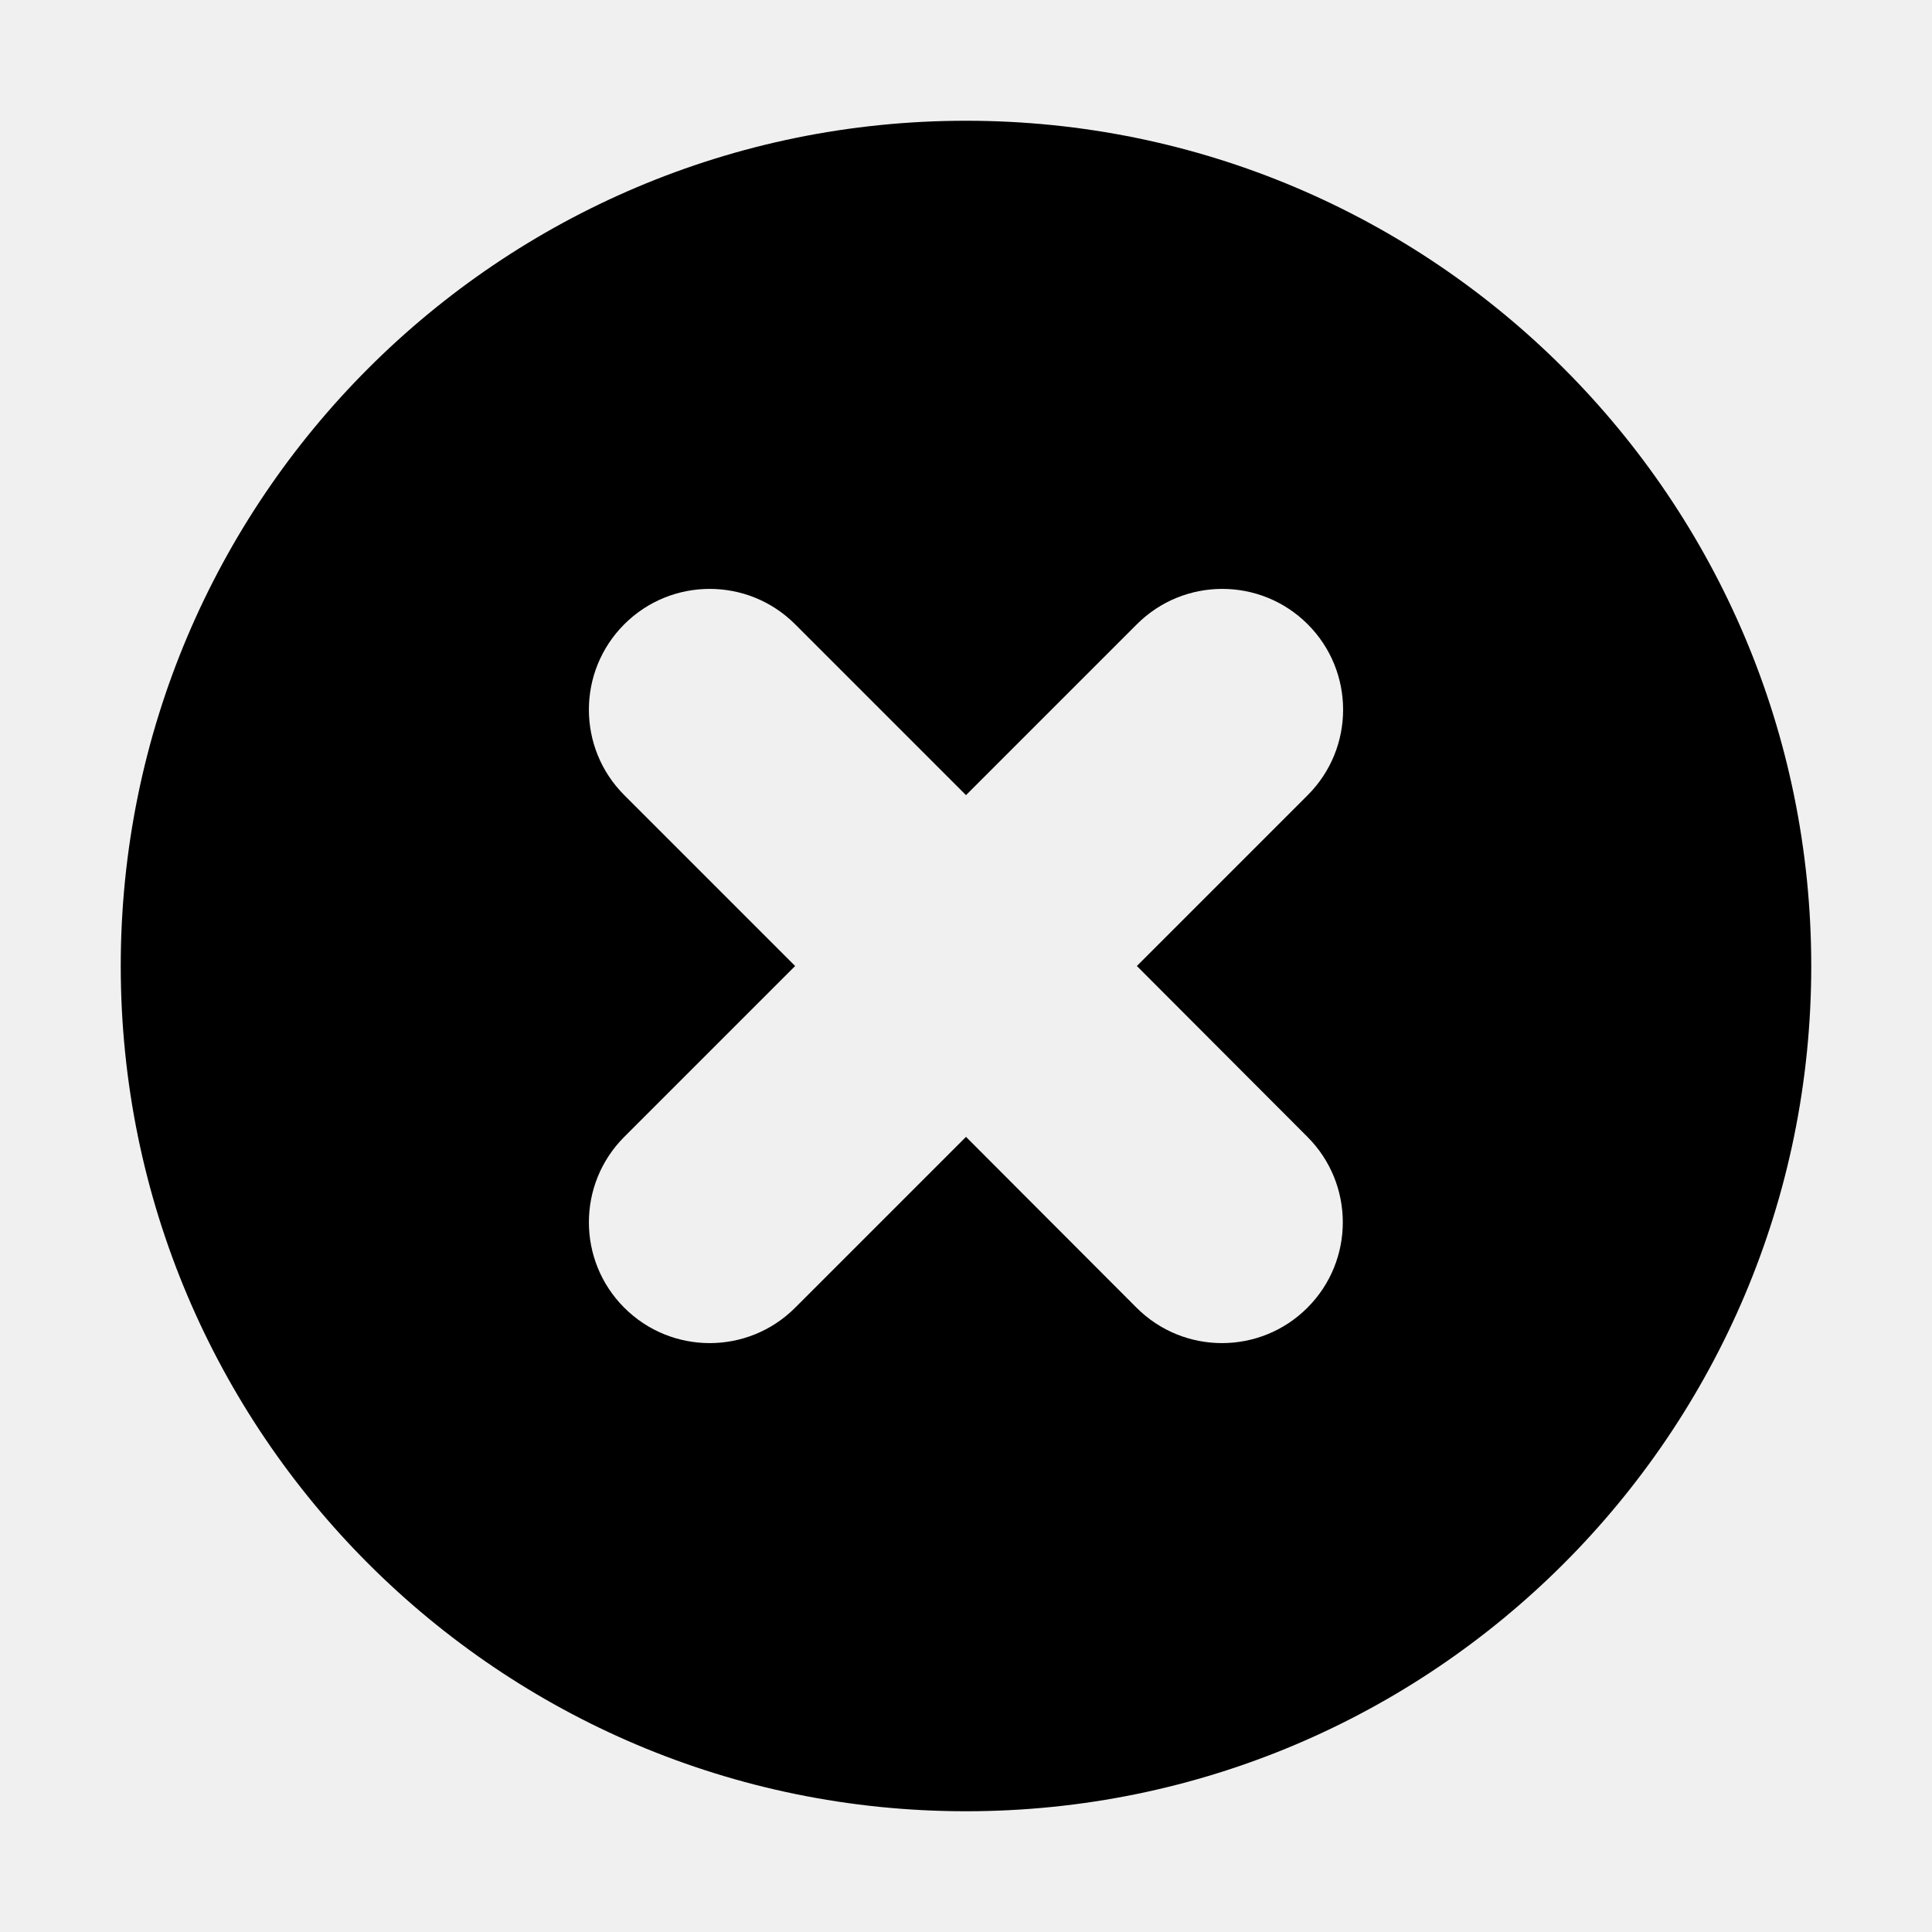
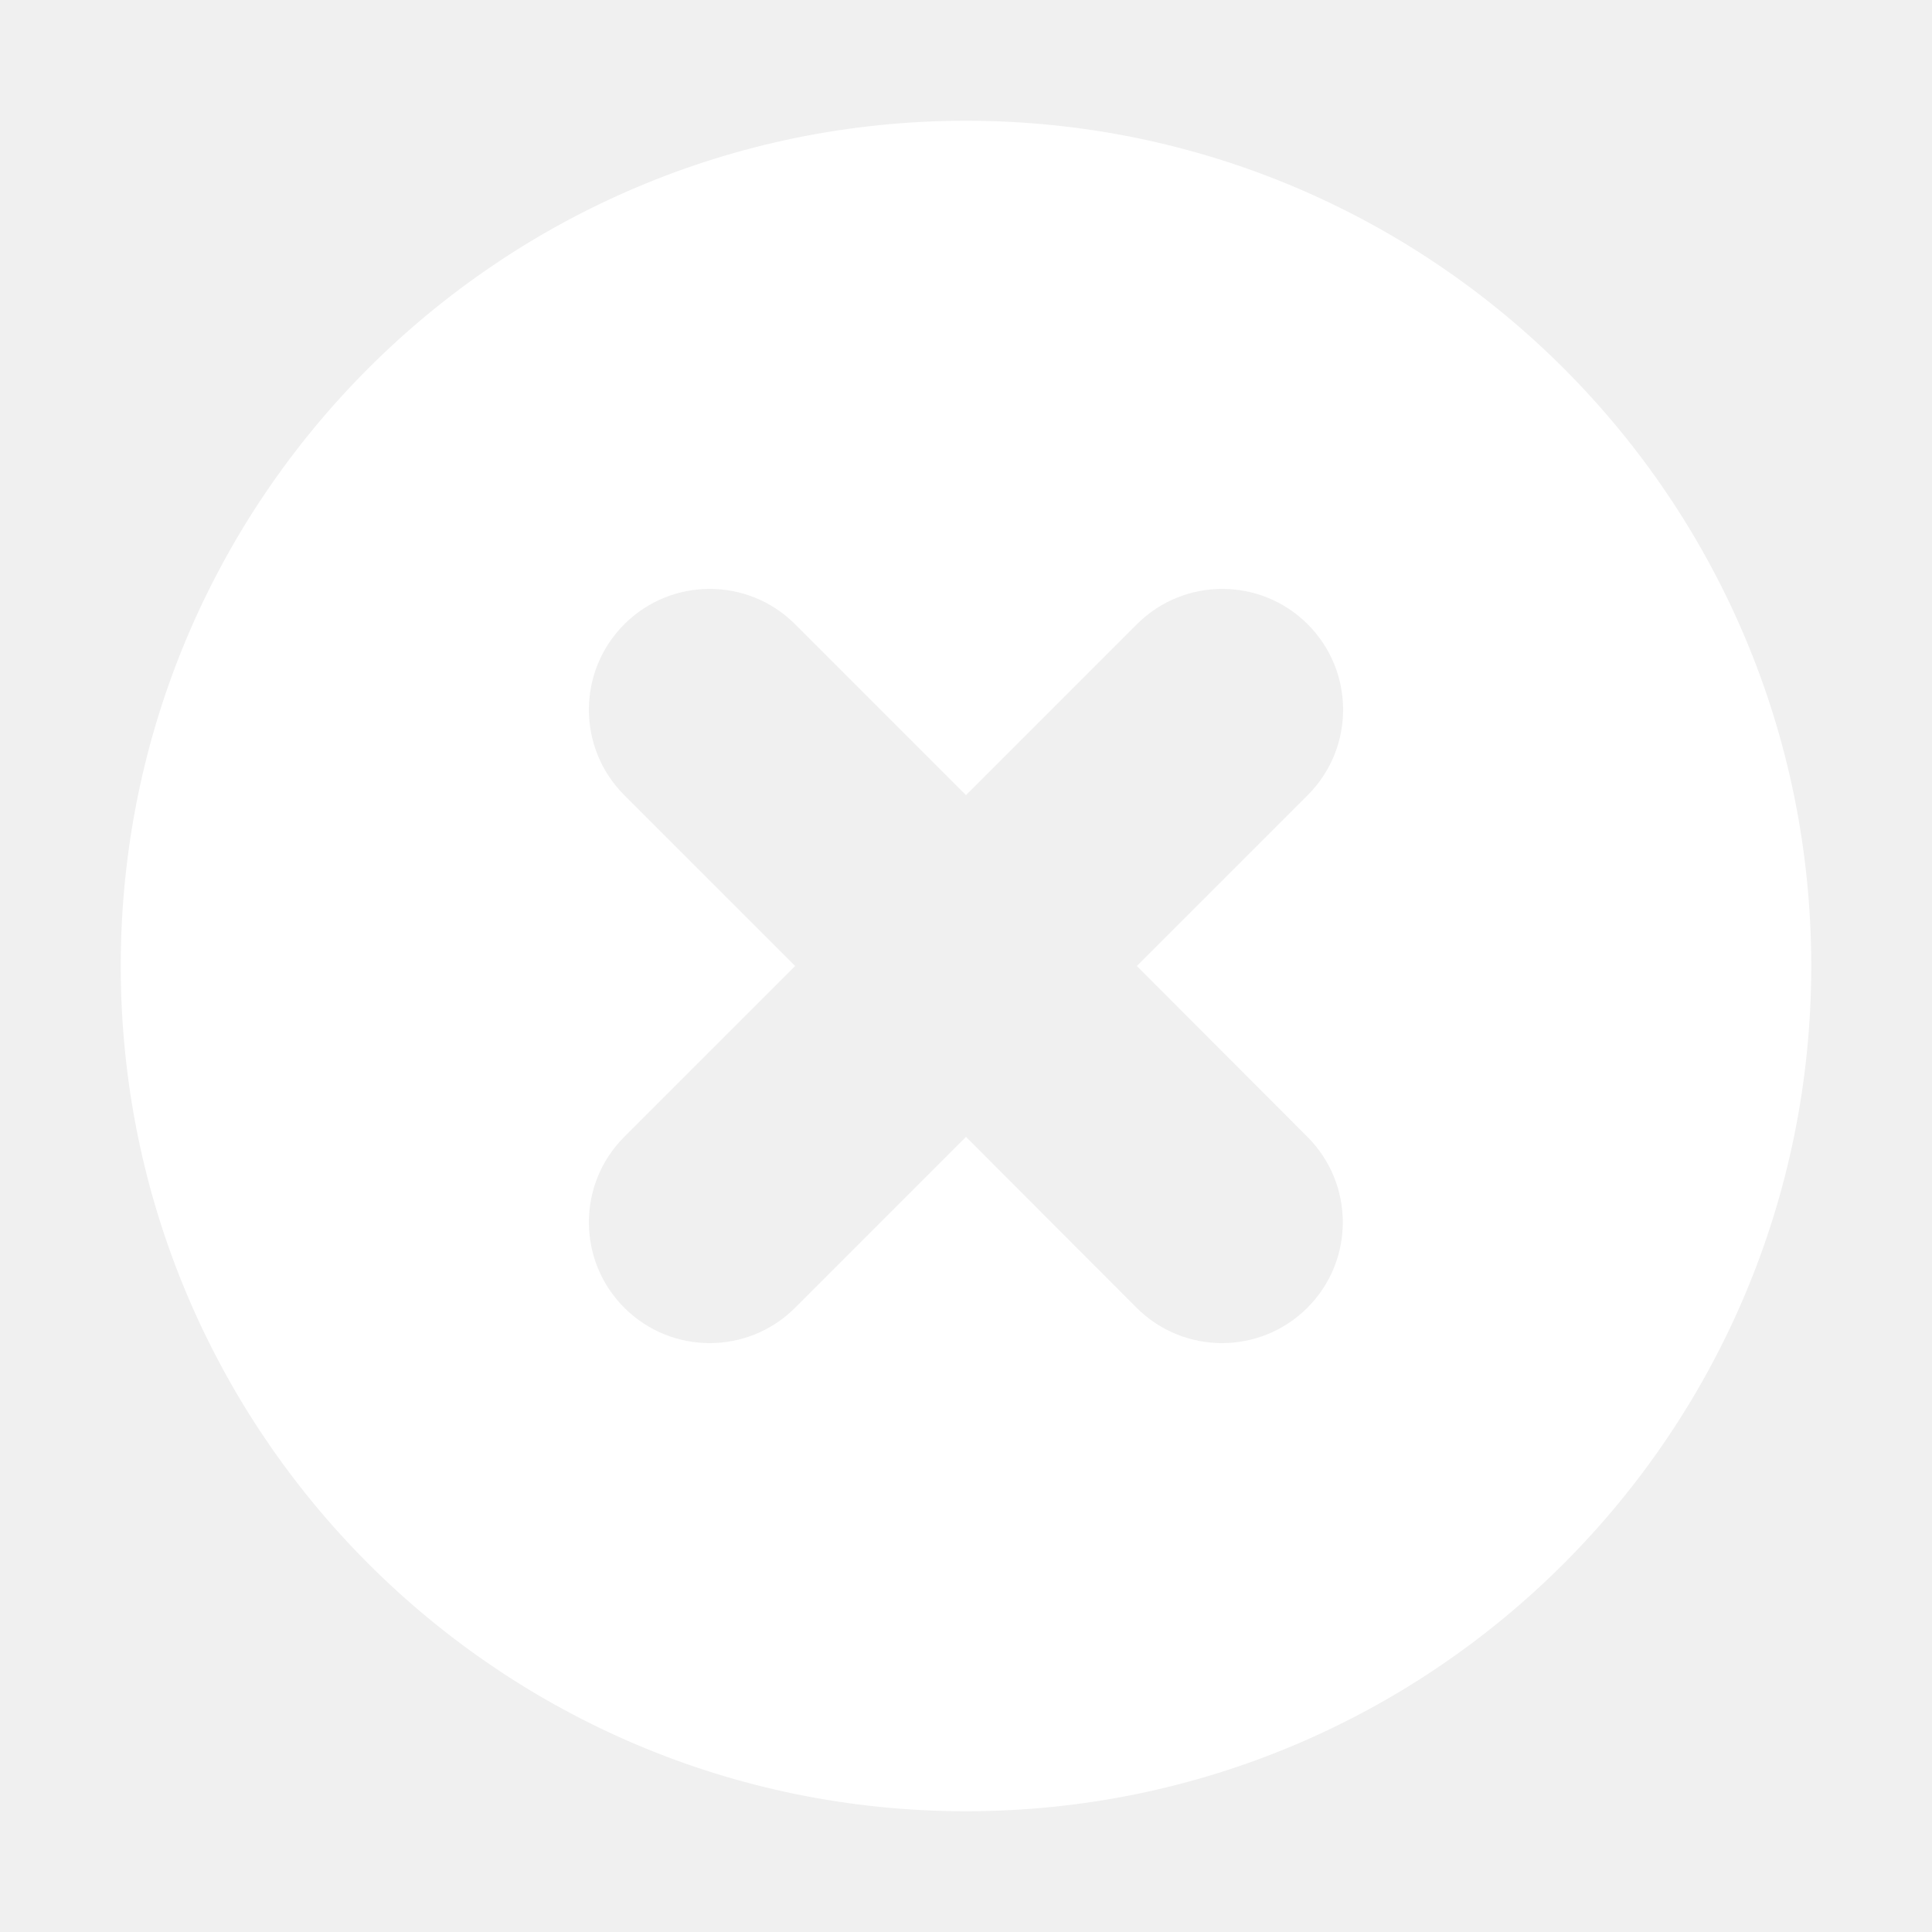
<svg xmlns="http://www.w3.org/2000/svg" id="Layer_1" data-name="Layer 1" viewBox="0 0 64 64">
-   <path d="M32,4A28,28,0,1,0,60,32,28,28,0,0,0,32,4ZM43.31,37.66a4,4,0,0,1-5.66,5.66L32,37.66l-5.66,5.66a4,4,0,0,1-5.66-5.66L26.34,32l-5.66-5.66a4,4,0,0,1,5.66-5.66L32,26.34l5.66-5.66a4,4,0,0,1,5.66,5.66L37.66,32Z" />
+   <path d="M32,4A28,28,0,1,0,60,32,28,28,0,0,0,32,4ZM43.31,37.66a4,4,0,0,1-5.66,5.66L32,37.66l-5.66,5.66a4,4,0,0,1-5.66-5.66L26.34,32l-5.66-5.66a4,4,0,0,1,5.66-5.66L32,26.34l5.66-5.66a4,4,0,0,1,5.66,5.66L37.66,32Z" fill="#fff" />
</svg>
